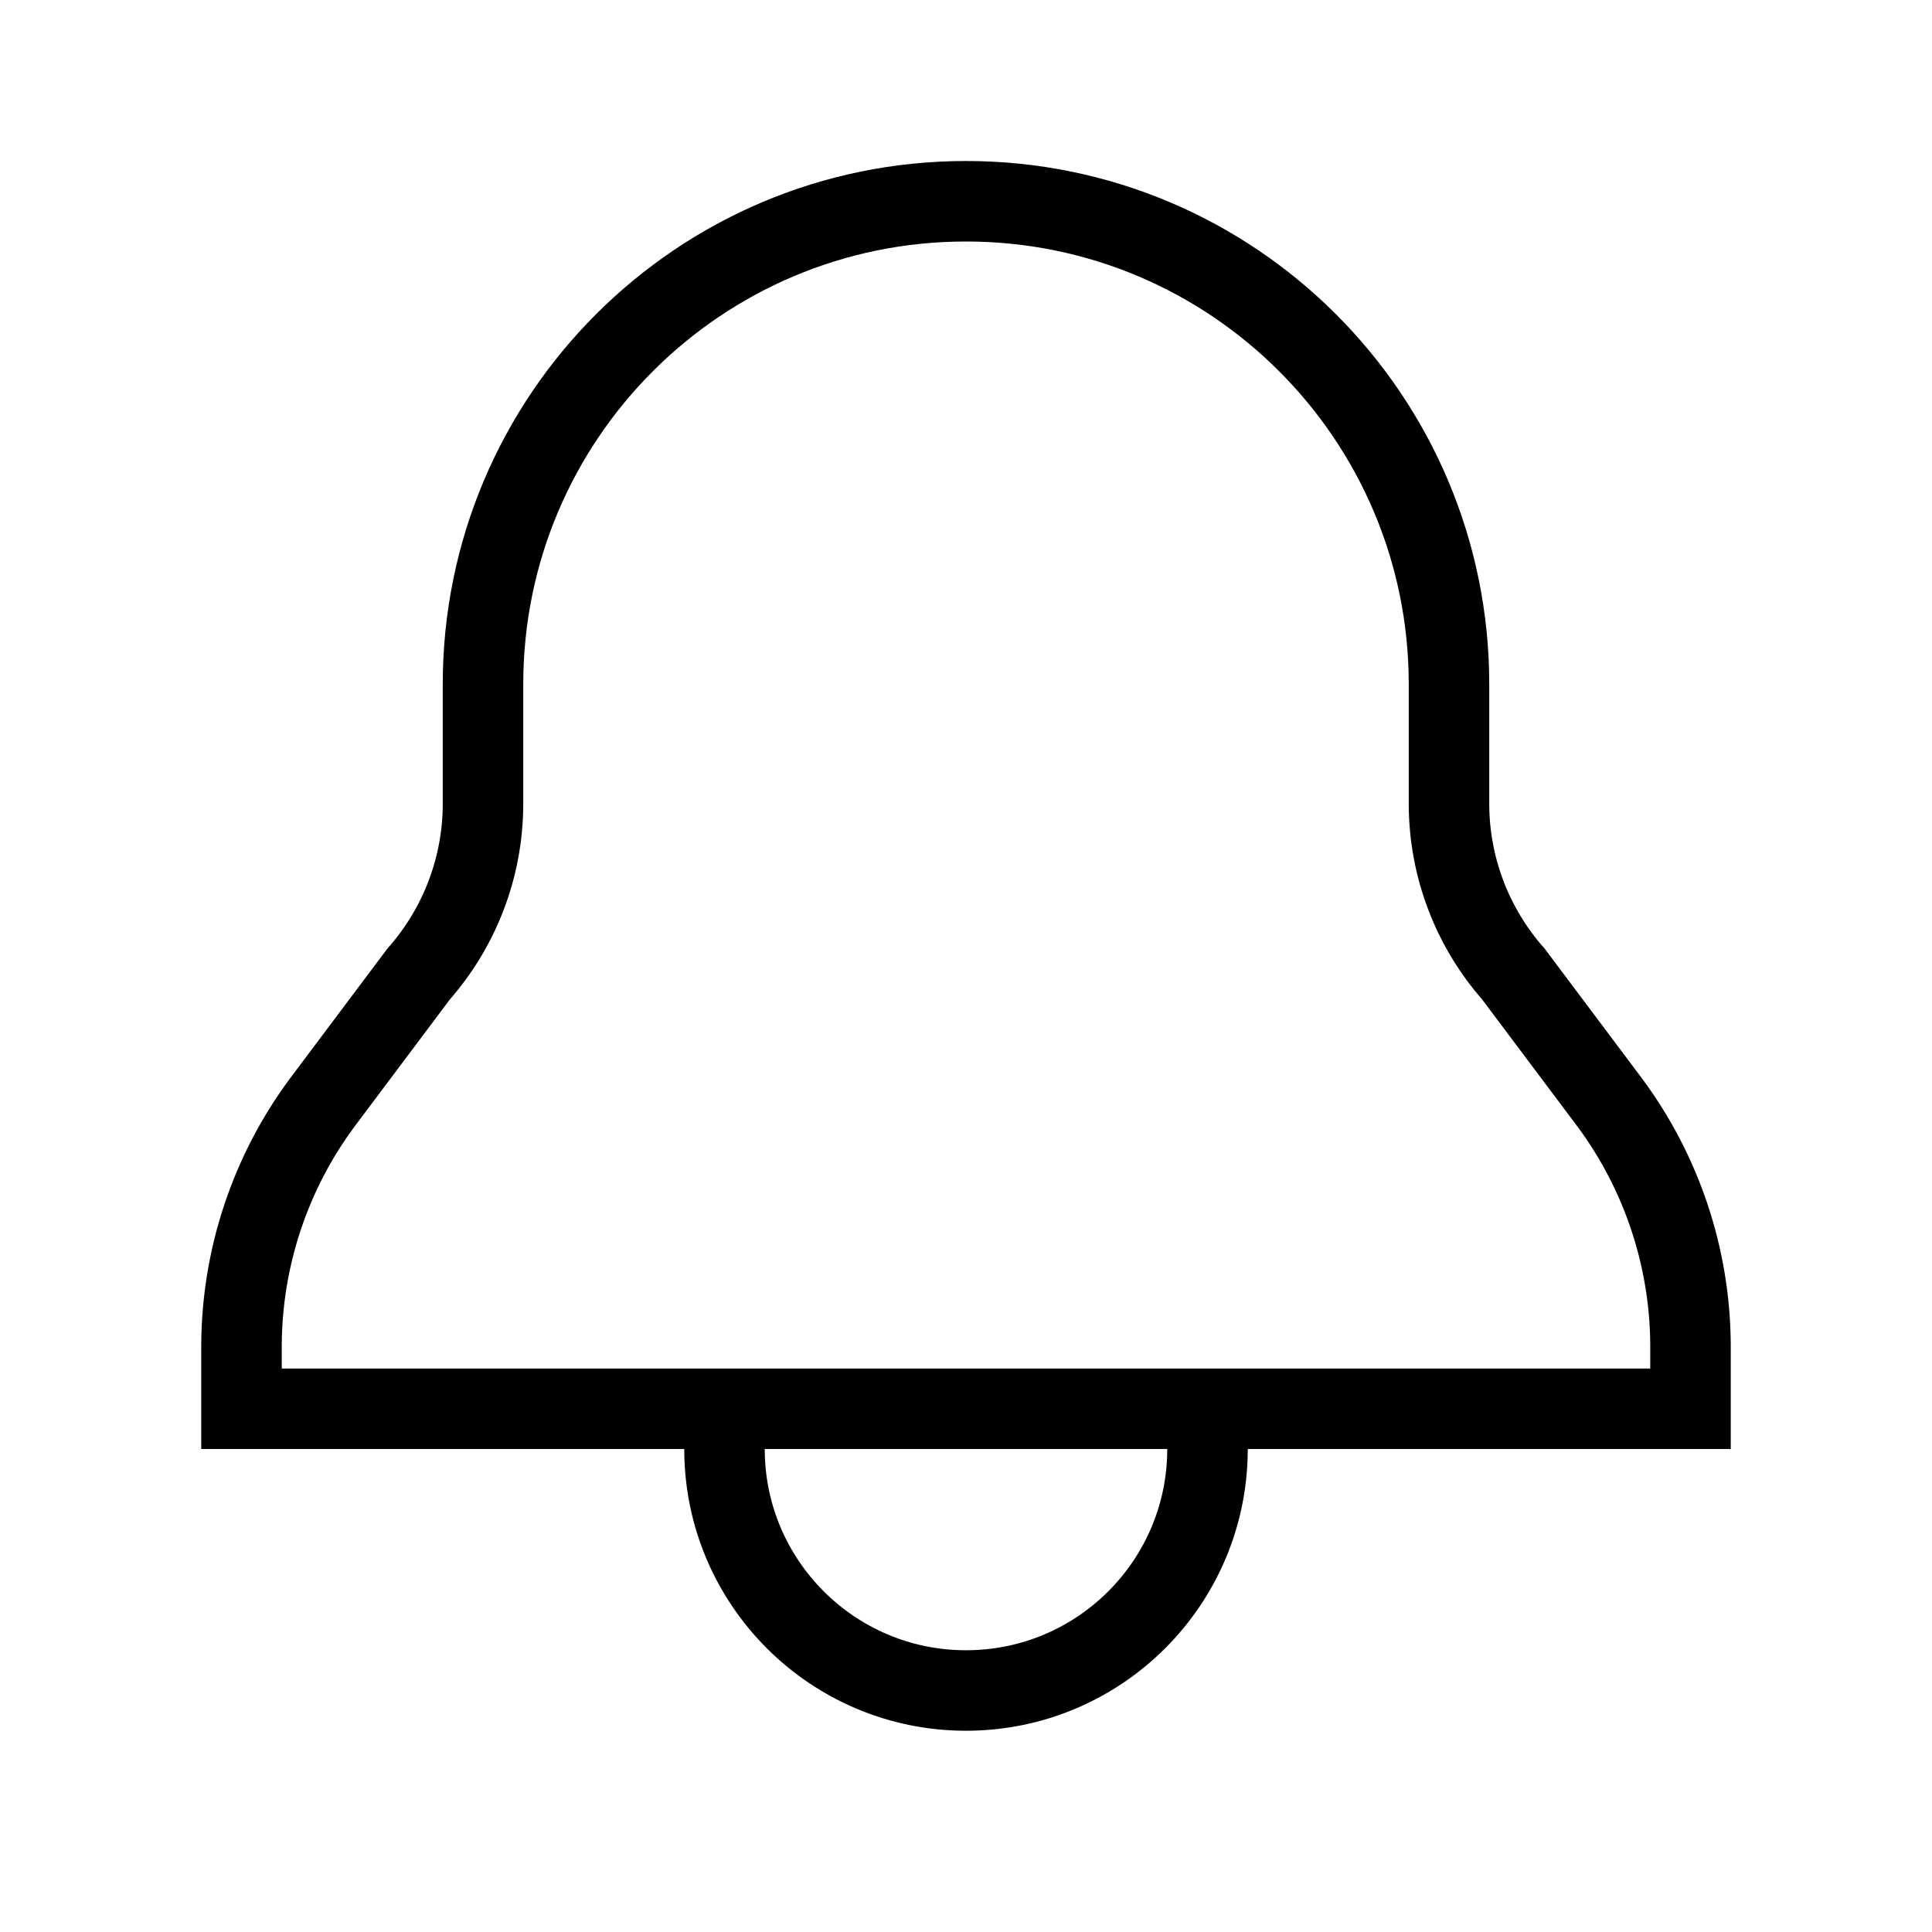
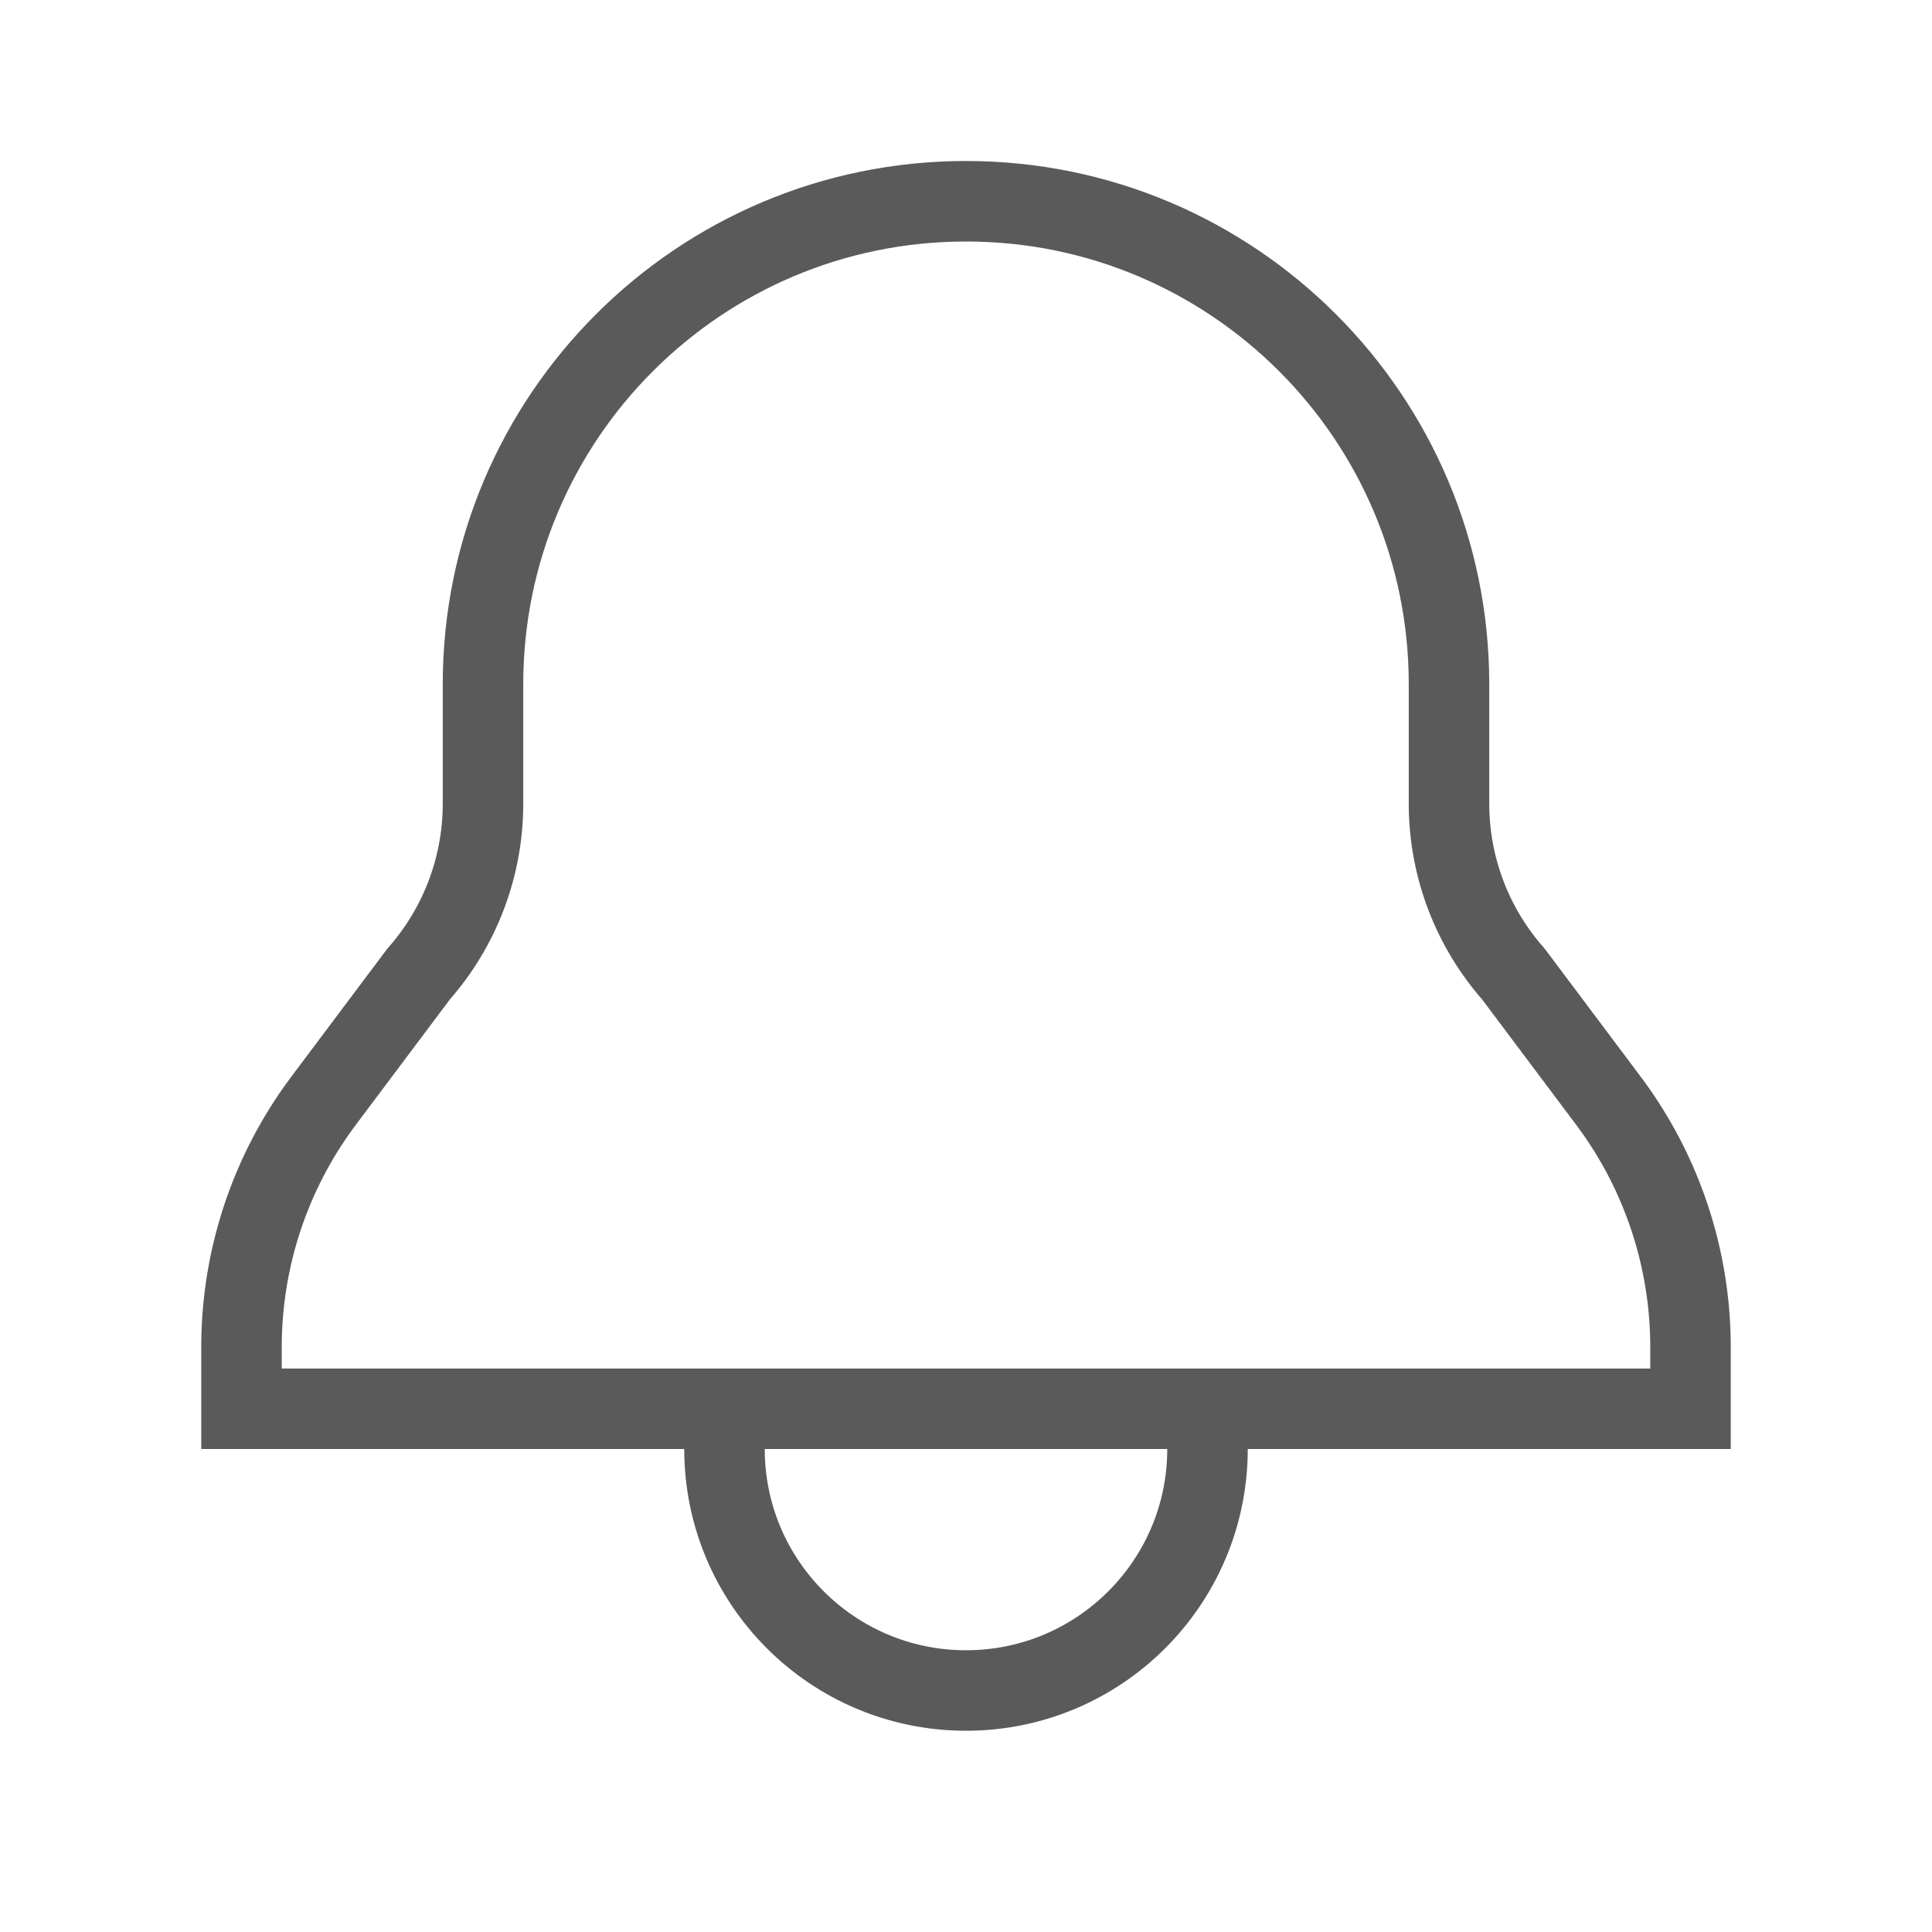
<svg xmlns="http://www.w3.org/2000/svg" viewBox="0 0 24 24">
-   <path d="M6,8.5V10a3.2,3.2,0,0,1-.8,2.1L4,13.7a5.1,5.1,0,0,0-1,3v.8H21v-.8a5.1,5.1,0,0,0-1-3l-1.2-1.6A3.2,3.2,0,0,1,18,10V8.5a6,6,0,0,0-6-6h0A6,6,0,0,0,6,8.5Z" fill="none" stroke="#000" />
-   <path d="M15,18a3,3,0,0,1-6,0" fill="none" stroke="#000" stroke-linejoin="bevel" />
+   <path d="M6,8.5V10a3.2,3.2,0,0,1-.8,2.1L4,13.7a5.1,5.1,0,0,0-1,3v.8H21v-.8a5.1,5.1,0,0,0-1-3l-1.2-1.6A3.2,3.2,0,0,1,18,10V8.5a6,6,0,0,0-6-6h0A6,6,0,0,0,6,8.5Z" fill="none" stroke="#5a5a5a" />
+   <path d="M15,18a3,3,0,0,1-6,0" fill="none" stroke="#5a5a5a" stroke-linejoin="bevel" />
</svg>
